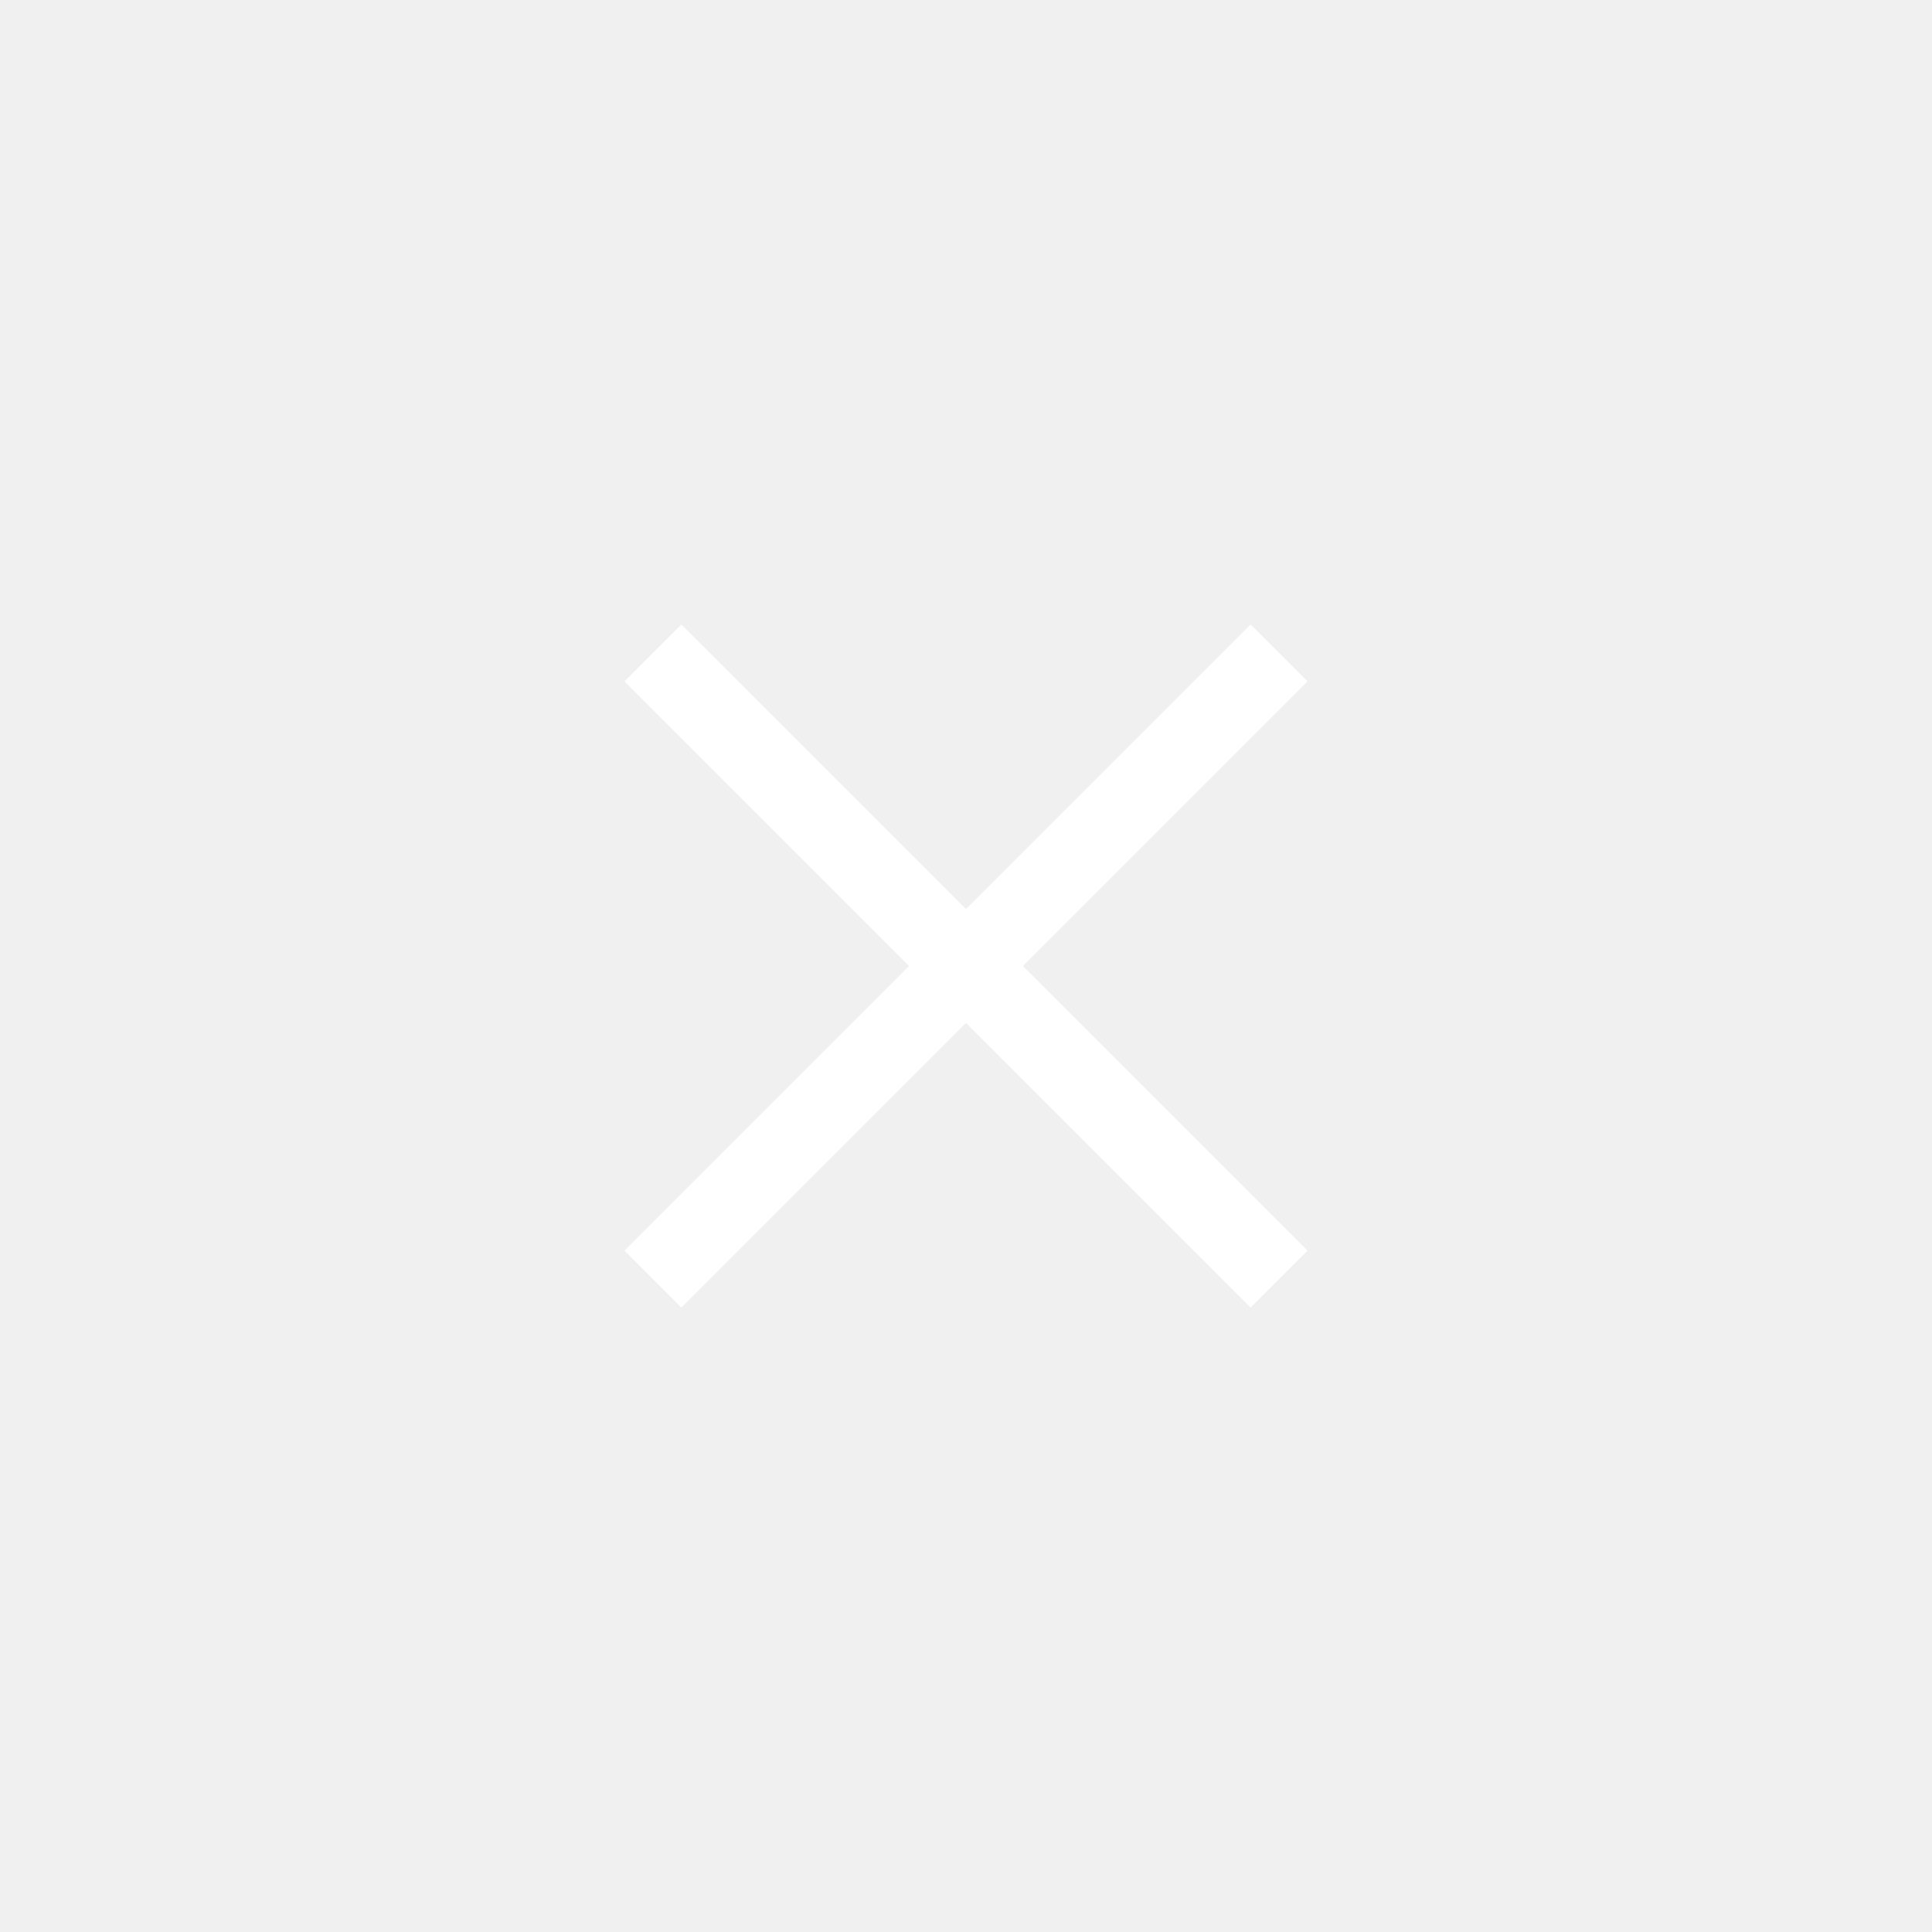
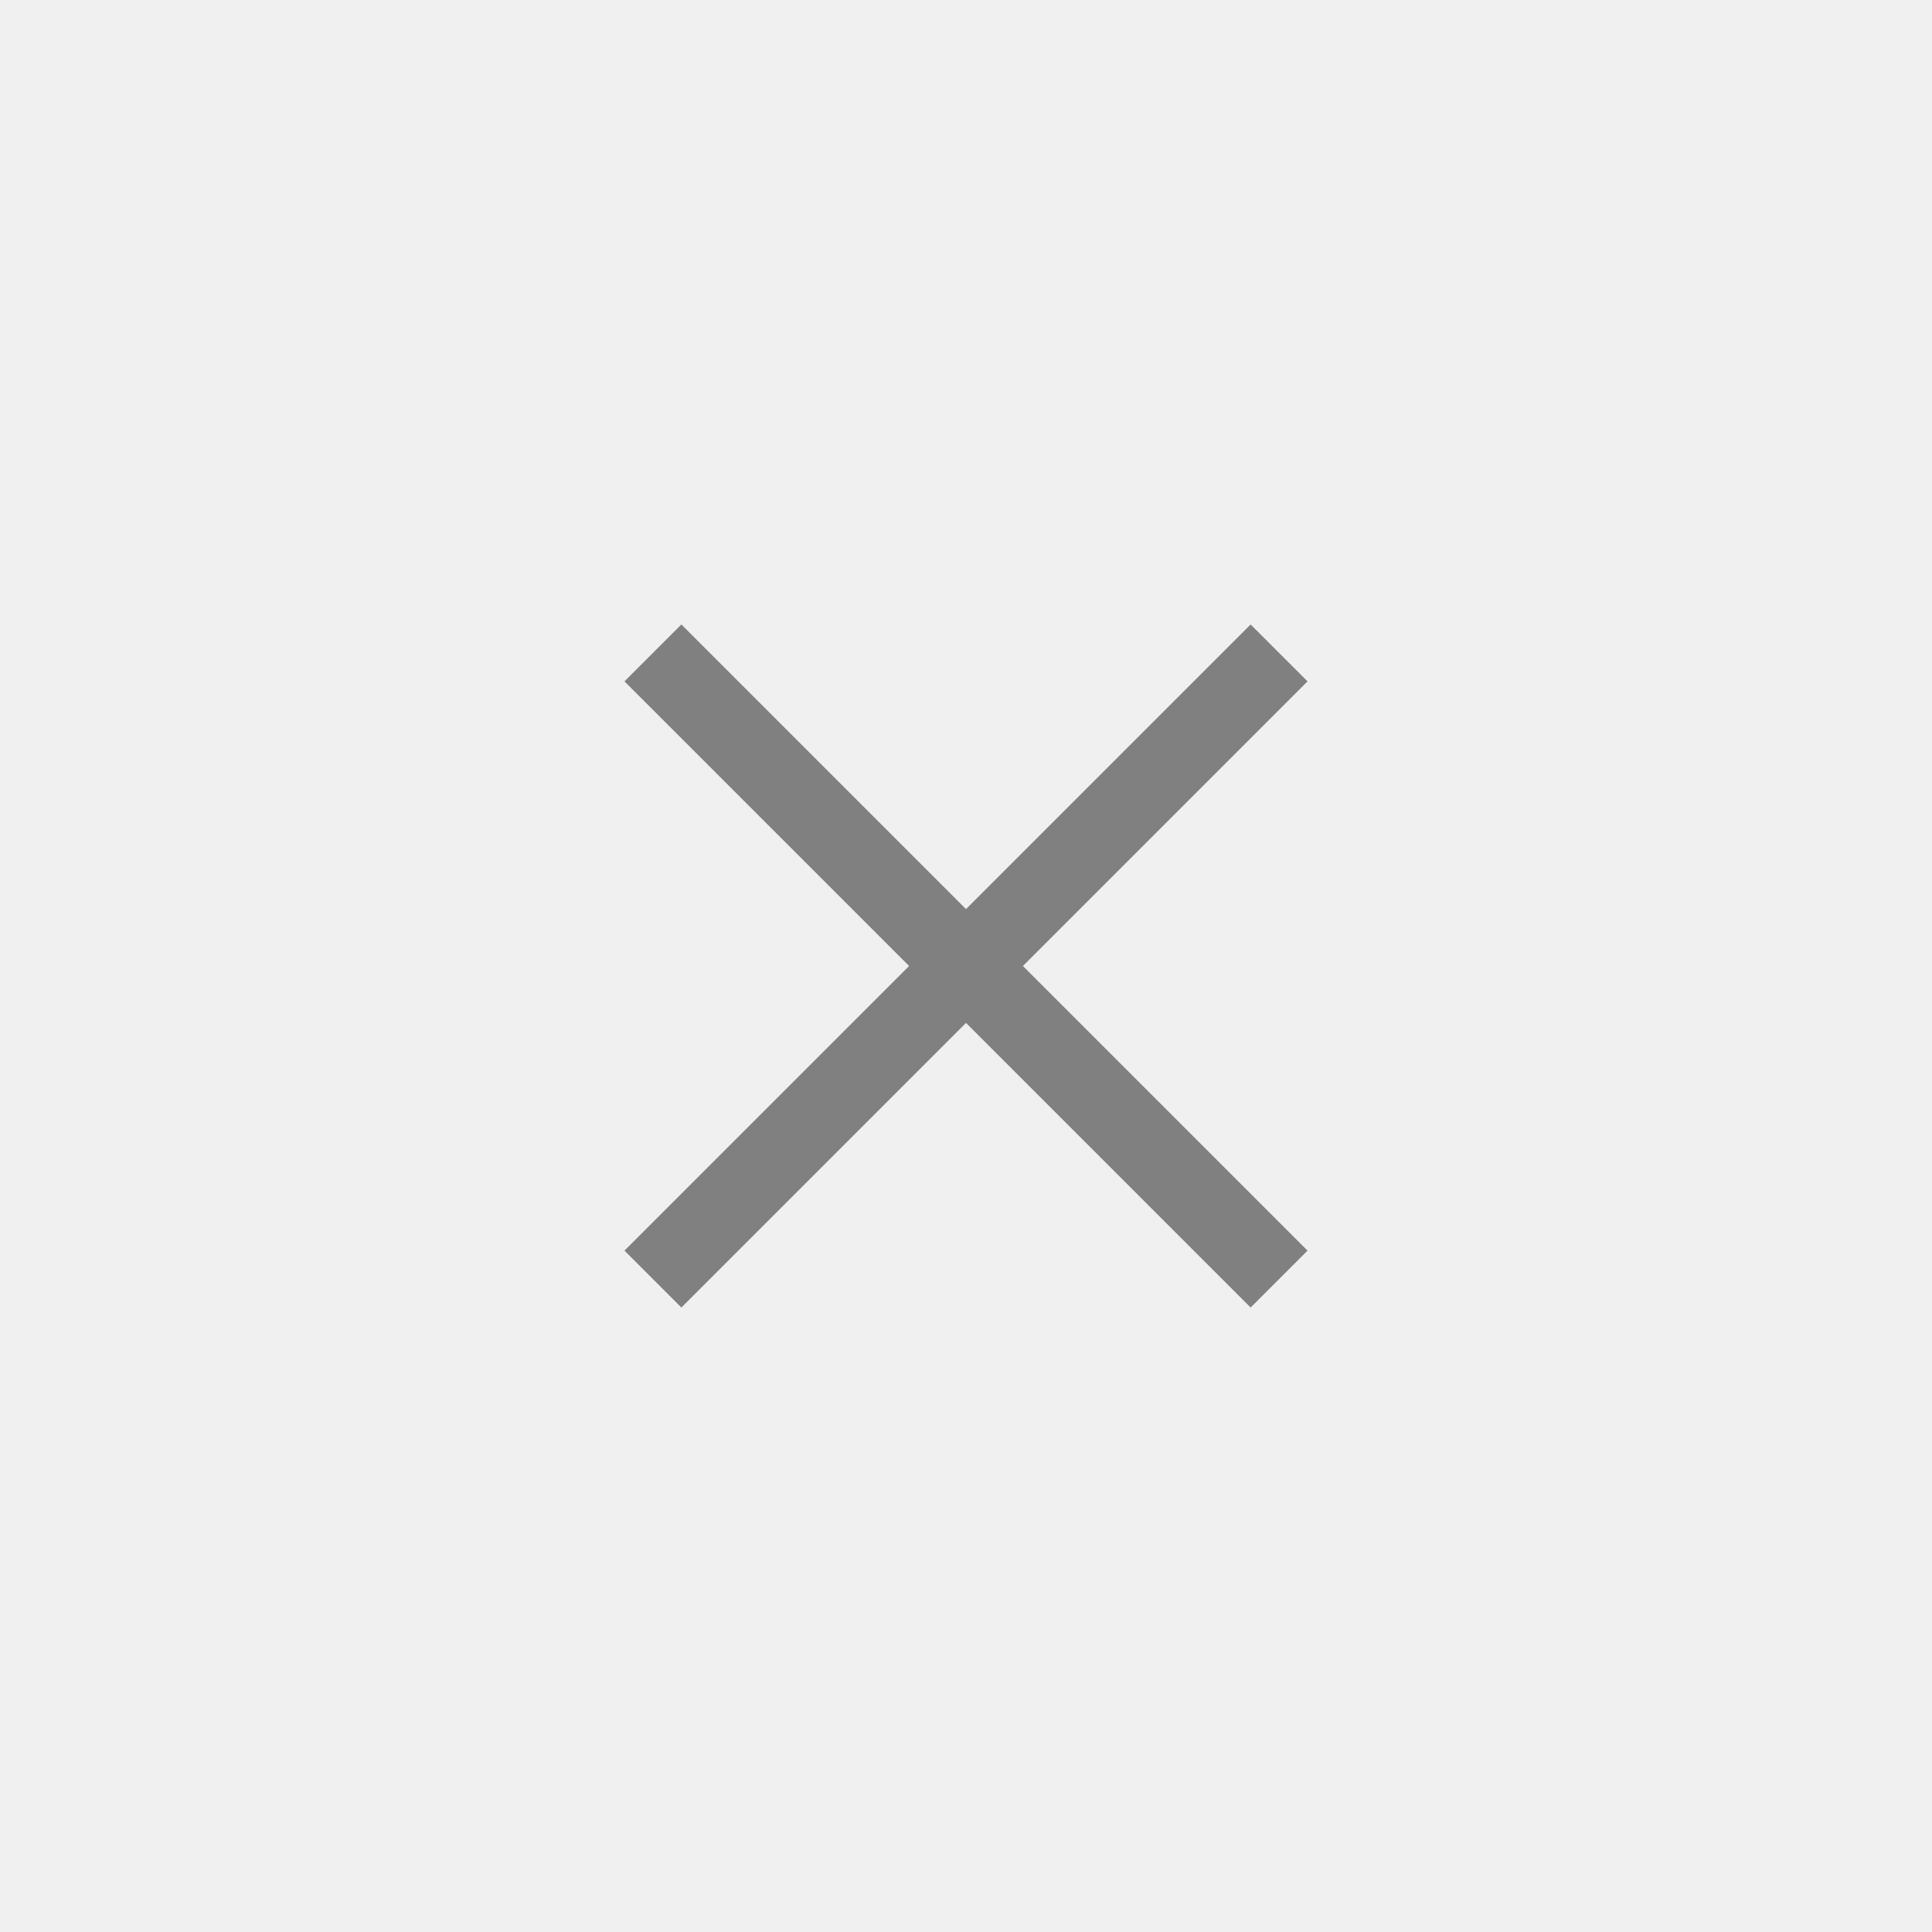
<svg xmlns="http://www.w3.org/2000/svg" width="48px" height="48px" viewBox="0 0 48 48" version="1.1">
  <g id="icon-menu-close" stroke="none" stroke-width="1" fill="none" fill-rule="evenodd">
    <rect id="Rectangle" x="0" y="0" width="48" height="48" />
-     <rect id="Rectangle" fill="#FFFFFF" transform="translate(24, 24) rotate(45) translate(-24, -24) " x="13" y="23" width="22" height="2" />
-     <rect id="Rectangle" fill="#FFFFFF" transform="translate(24, 24) rotate(135) translate(-24, -24) " x="13" y="23" width="22" height="2" />
+     <rect id="Rectangle" fill="#808080" transform="translate(24, 24) rotate(45) translate(-24, -24) " x="13" y="23" width="22" height="2" />
+     <rect id="Rectangle" fill="#808080" transform="translate(24, 24) rotate(135) translate(-24, -24) " x="13" y="23" width="22" height="2" />
  </g>
</svg>
